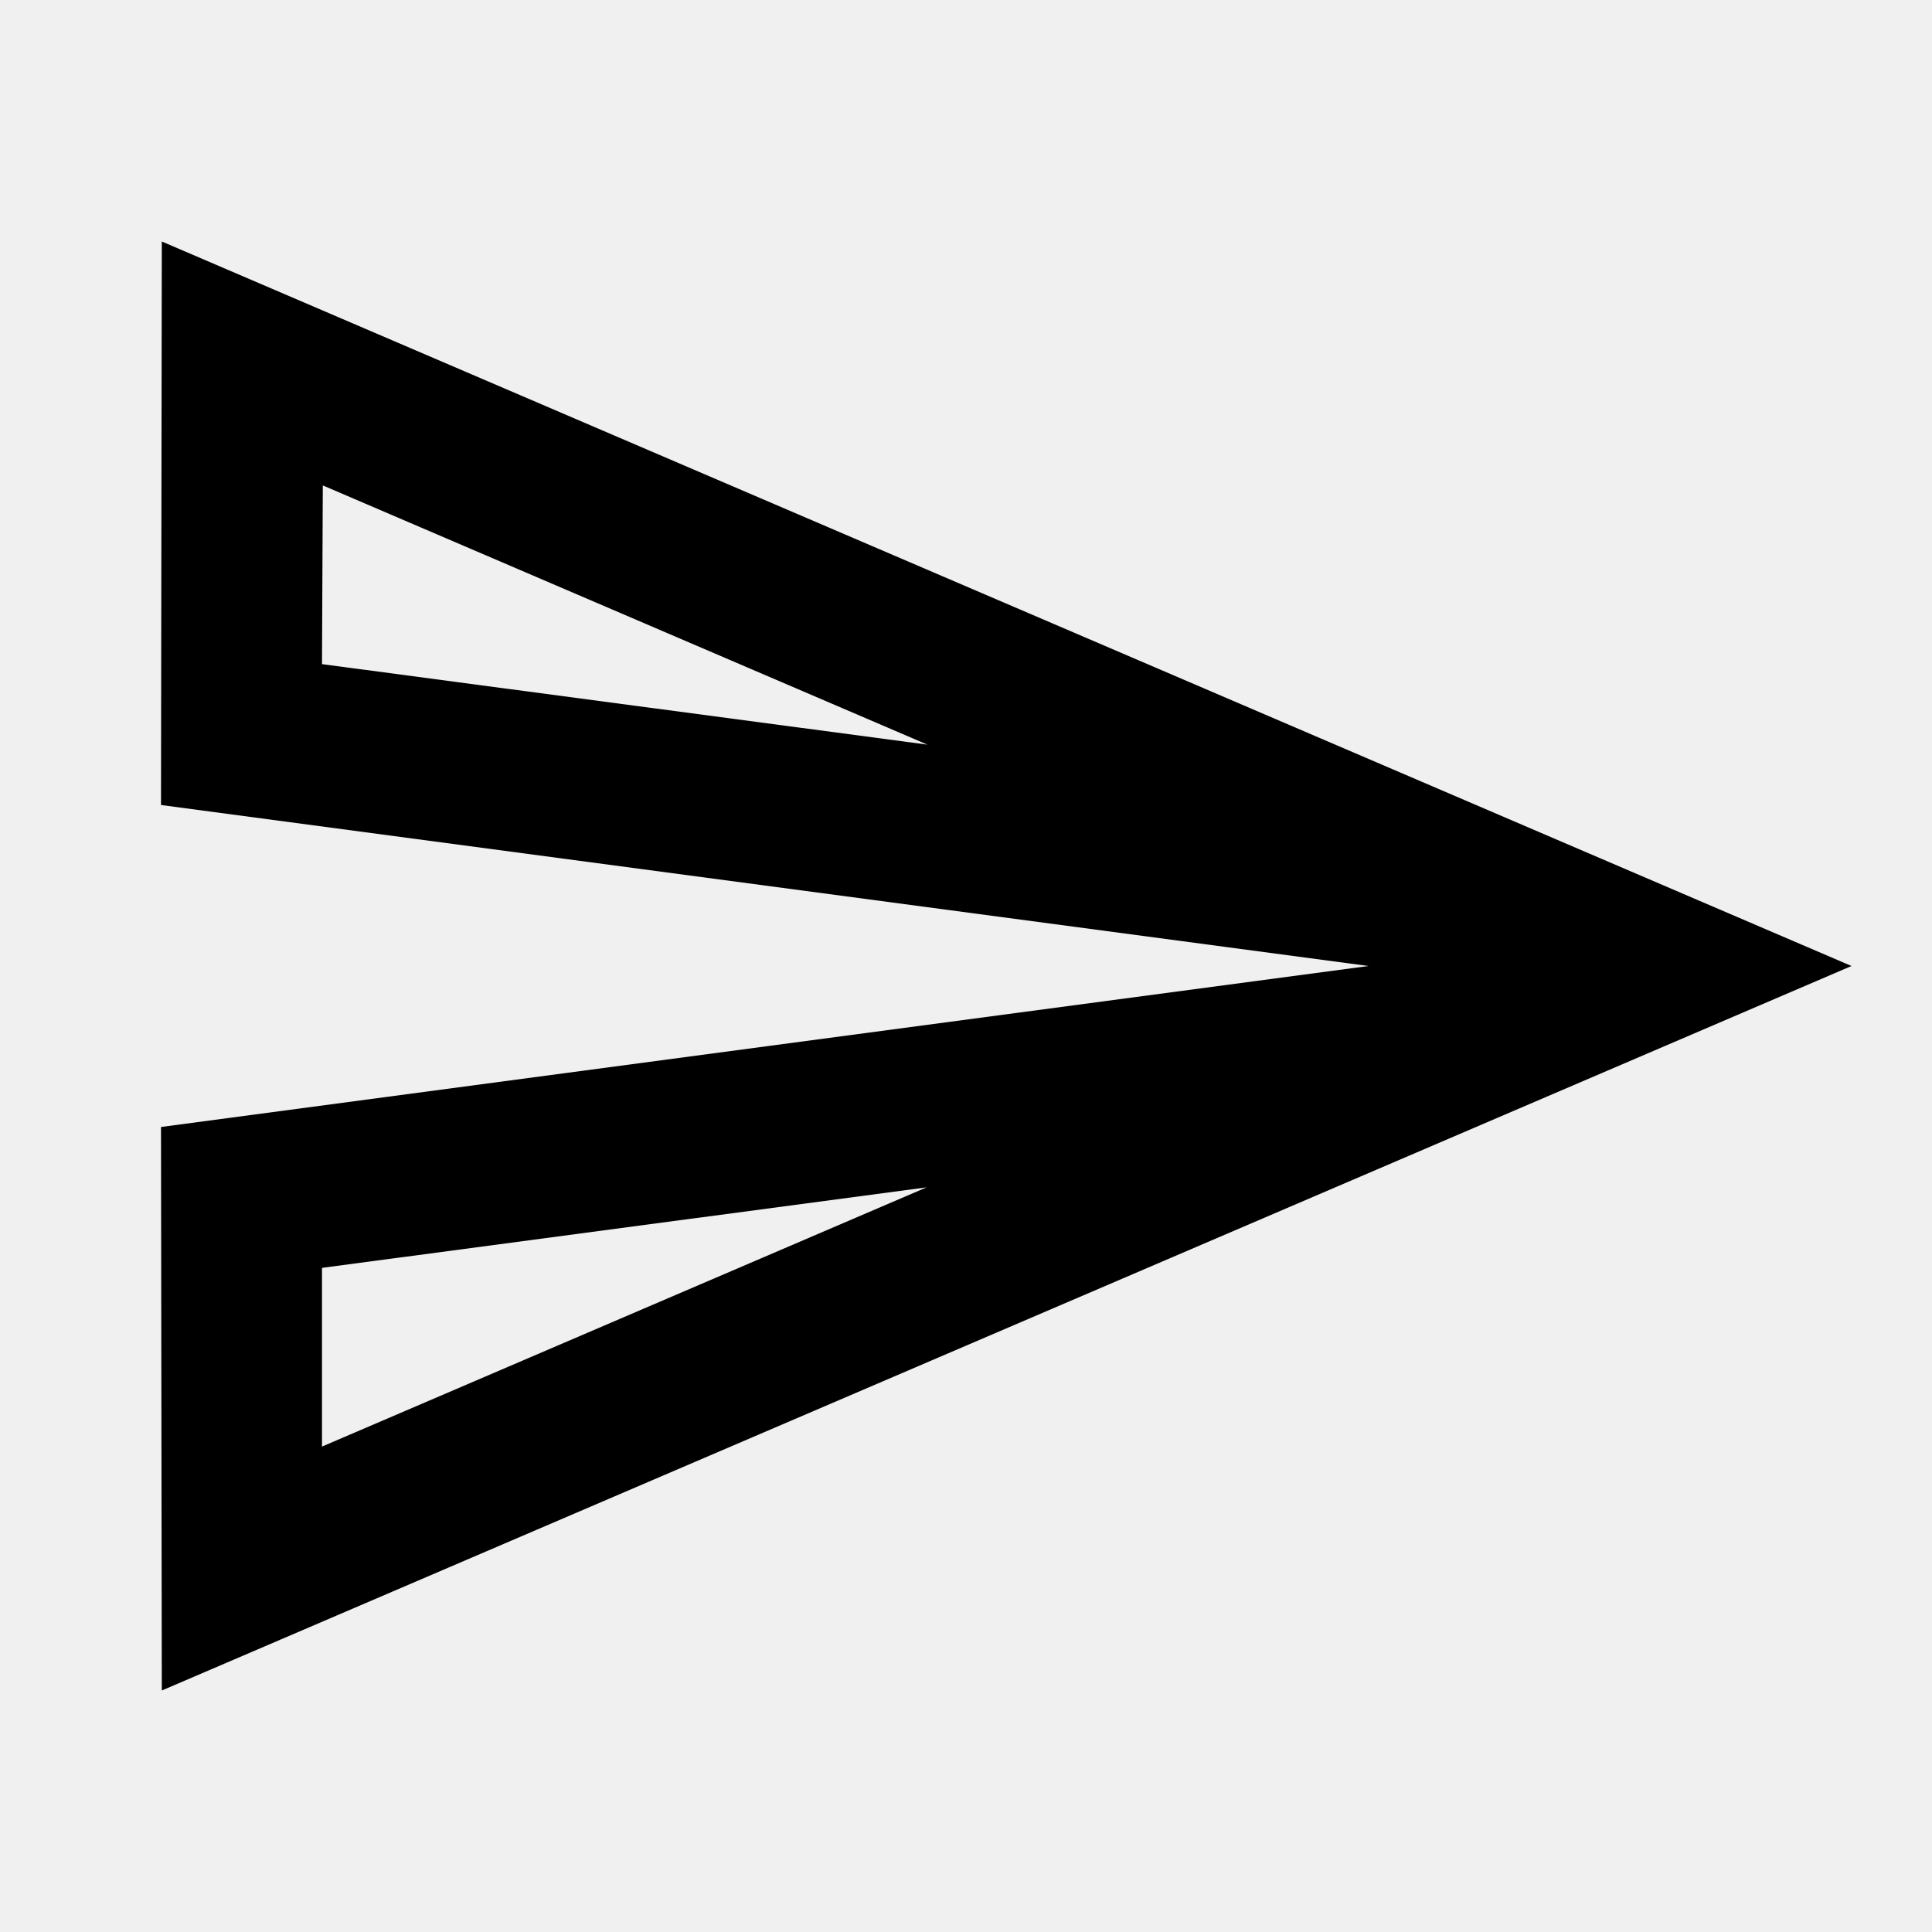
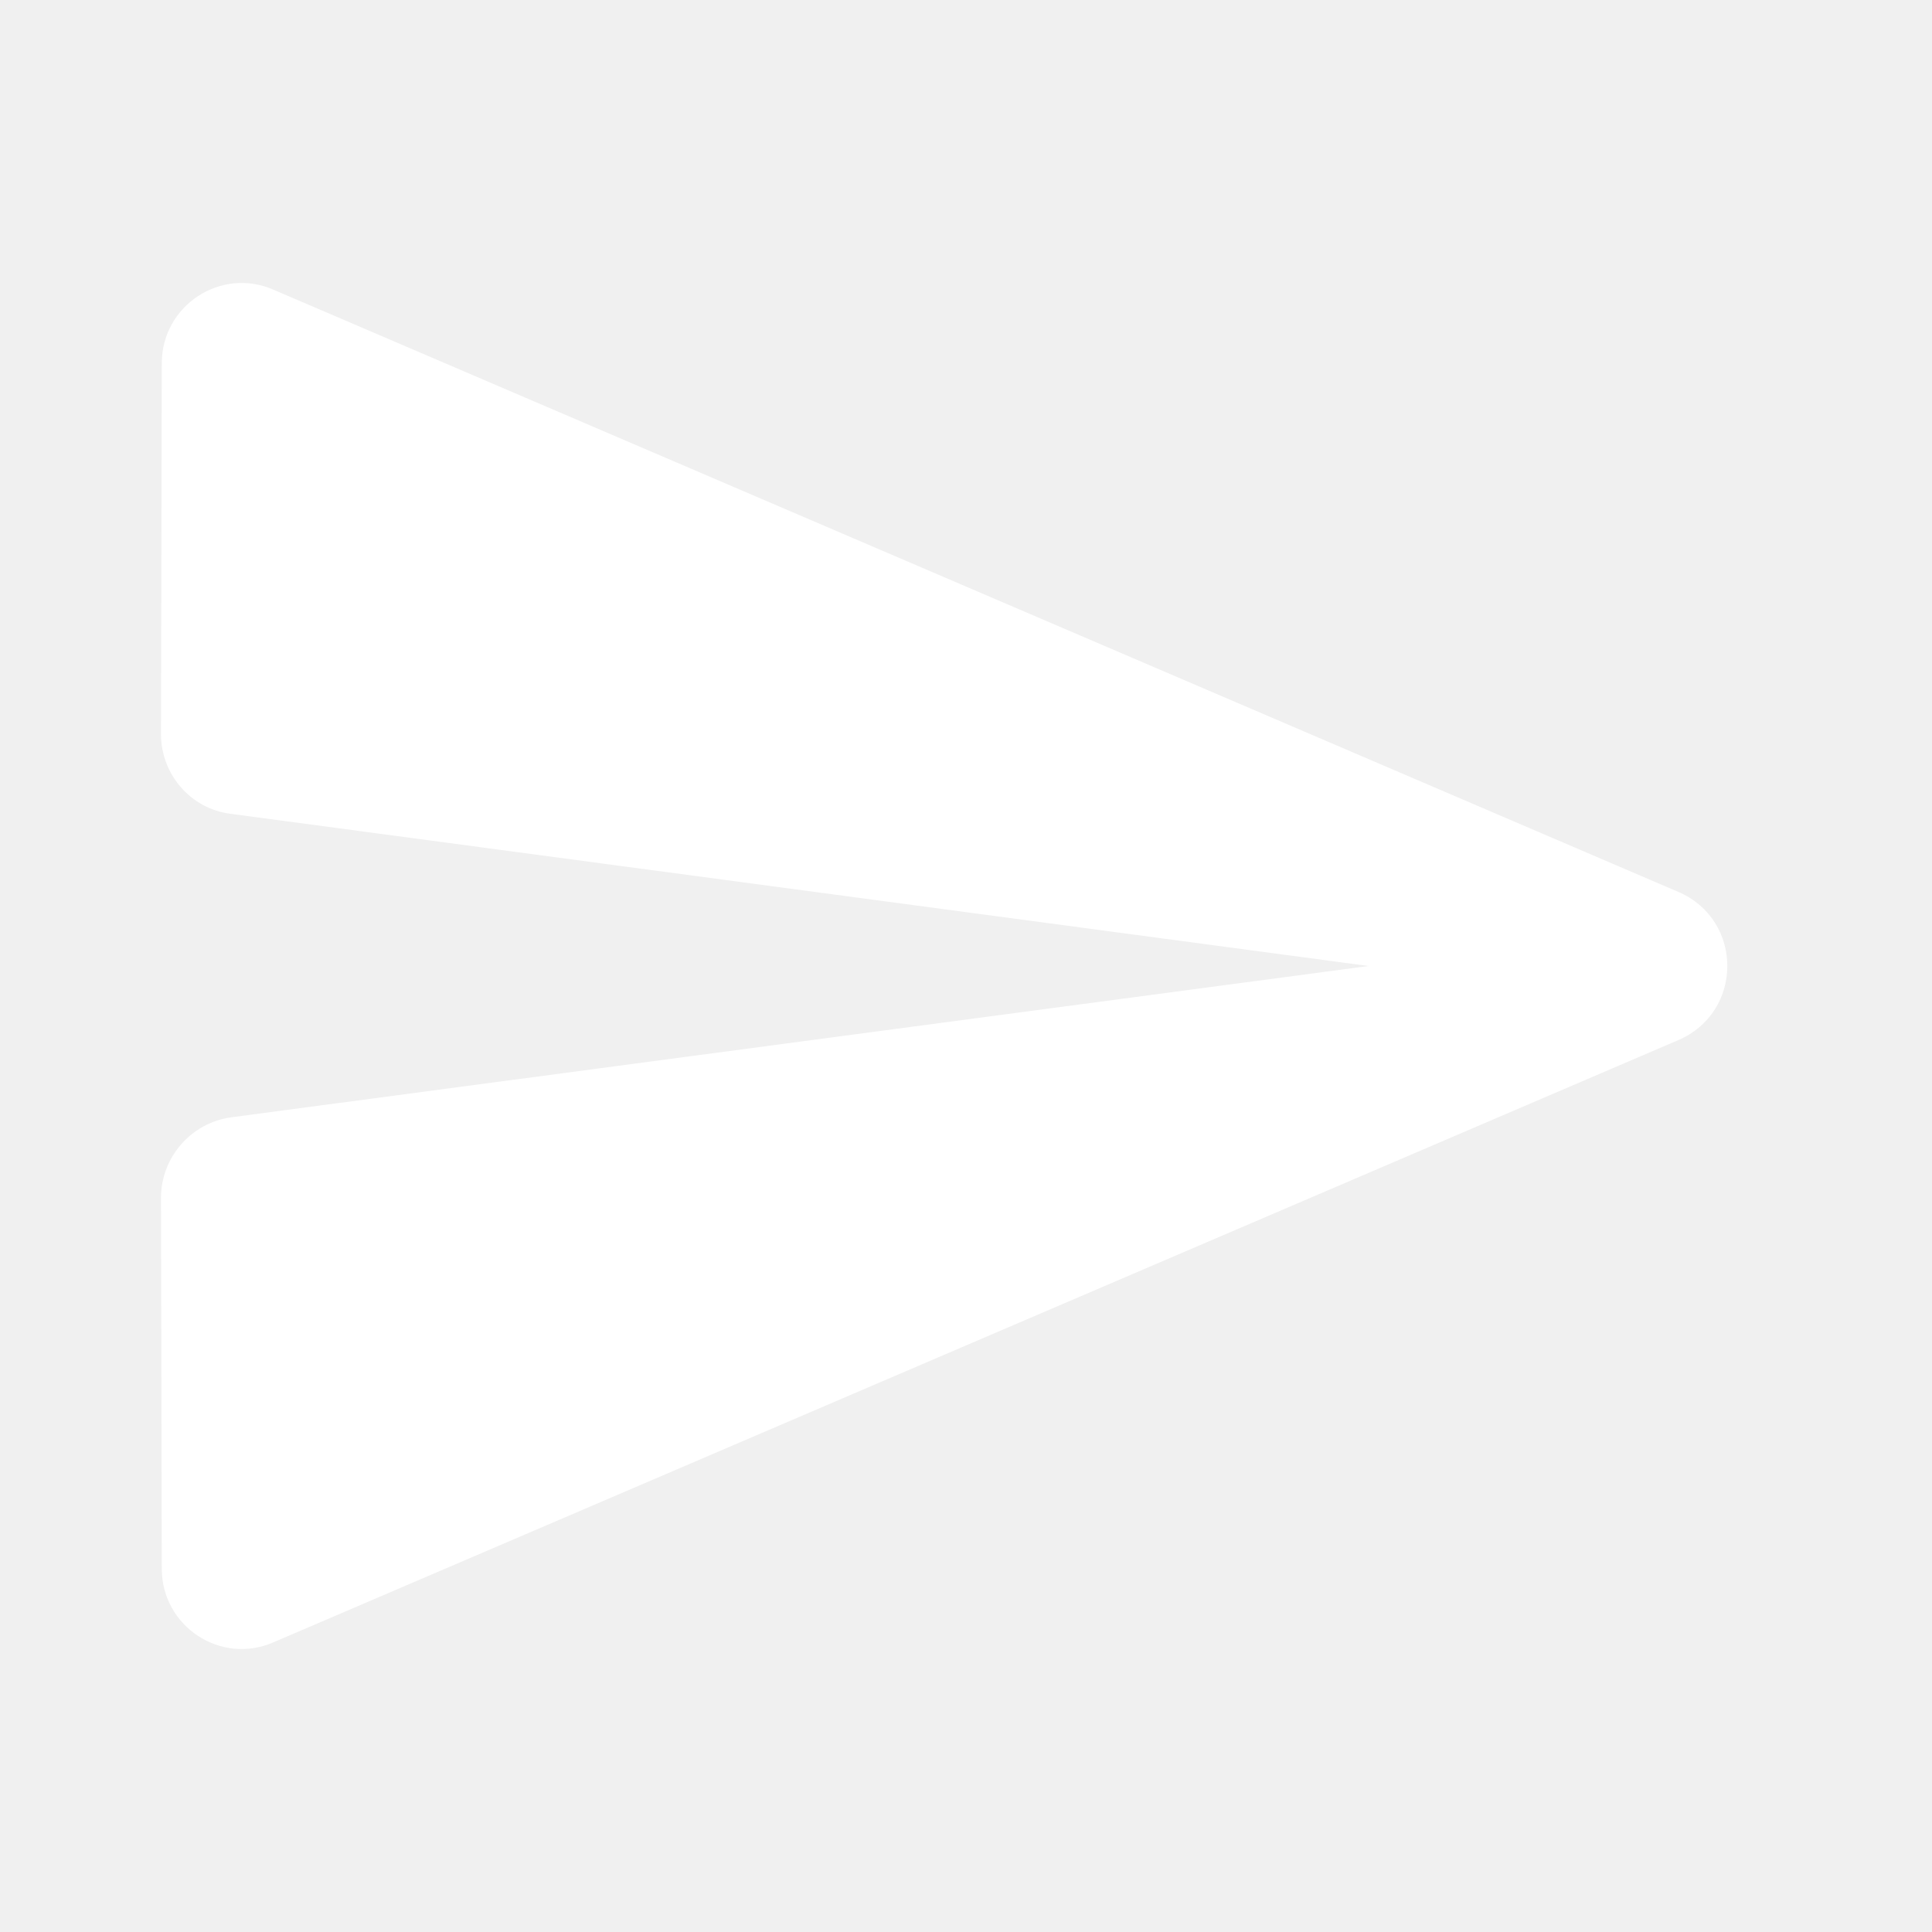
- <svg xmlns="http://www.w3.org/2000/svg" height="24px" viewBox="0 0 24 24" width="24px" fill="#000000">
+ <svg xmlns="http://www.w3.org/2000/svg" height="18px" viewBox="0 0 24 24" width="18px" fill="#FFFFFF">
  <path d="M0 0h24v24H0V0z" fill="none" />
-   <path d="M4.01 6.03l7.51 3.22-7.52-1 .01-2.22m7.5 8.72L4 17.97v-2.22l7.51-1M2.01 3L2 10l15 2-15 2 .01 7L23 12 2.01 3z" />
+   <path d="M3.4 20.4l17.45-7.48c.81-.35.81-1.49 0-1.84L3.4 3.6c-.66-.29-1.39.2-1.39.91L2 9.12c0 .5.37.93.87.99L17 12 2.87 13.88c-.5.07-.87.5-.87 1l.01 4.61c0 .71.73 1.2 1.39.91z" />
</svg>
